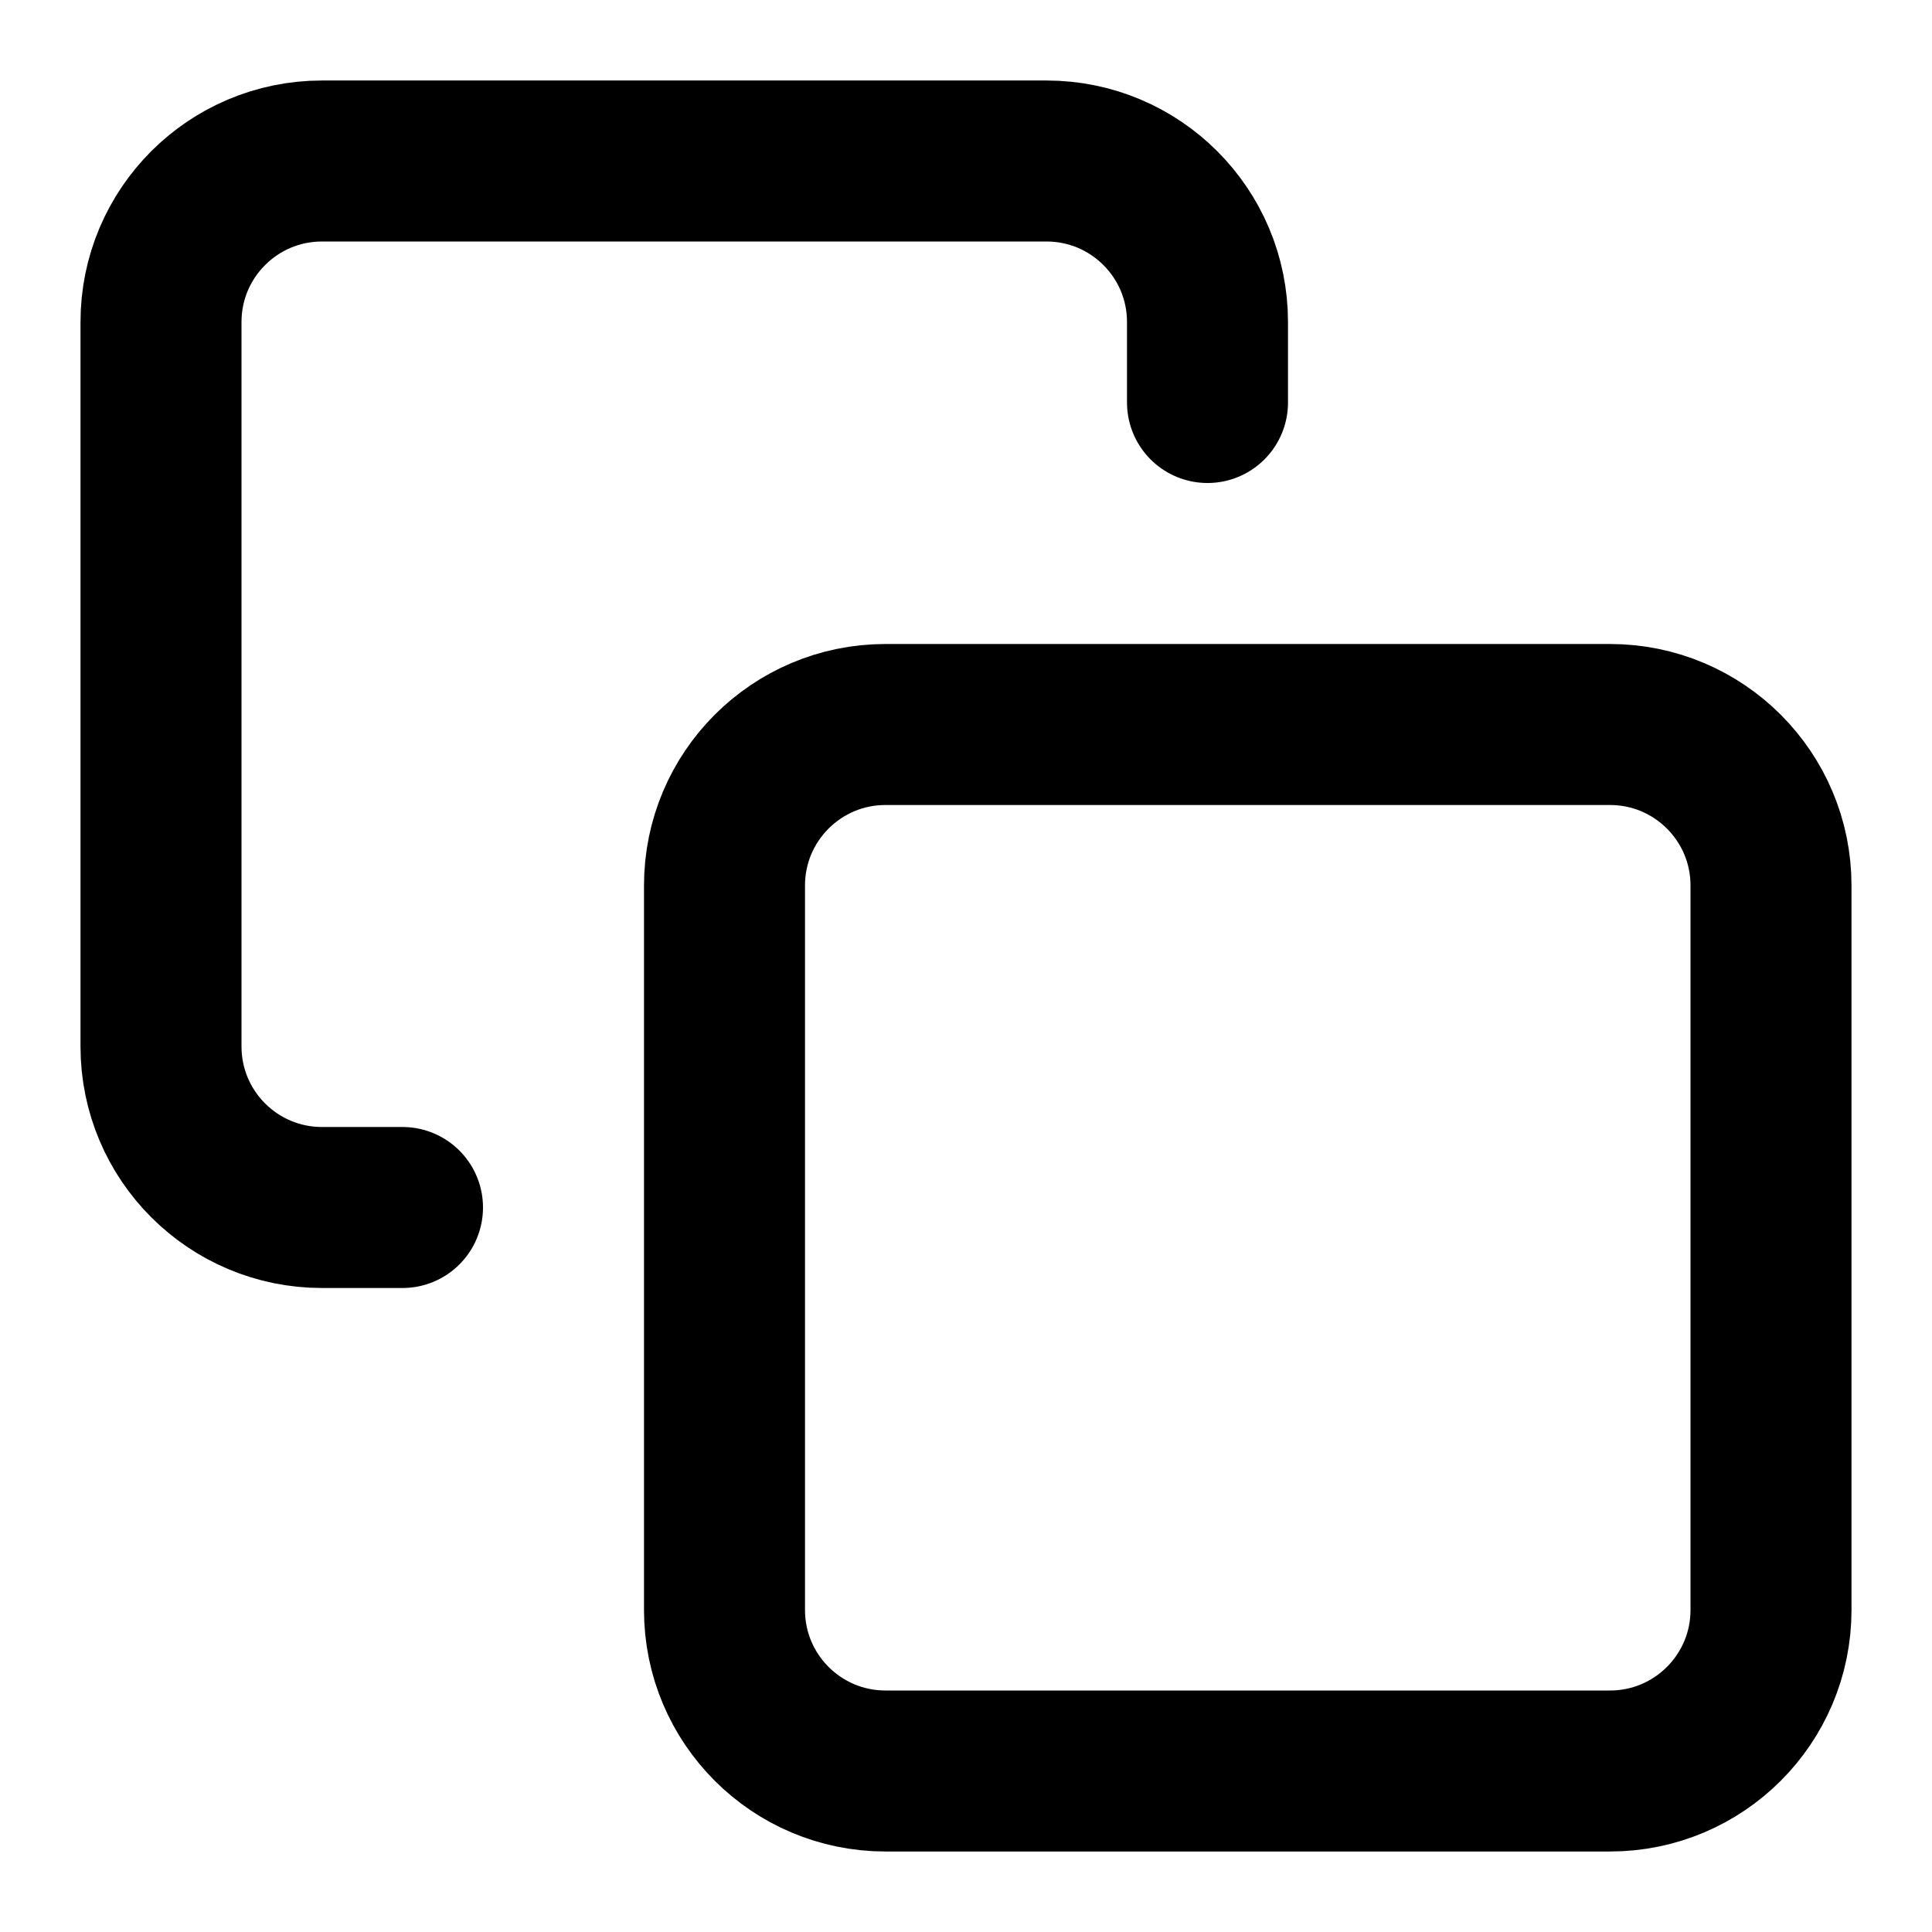
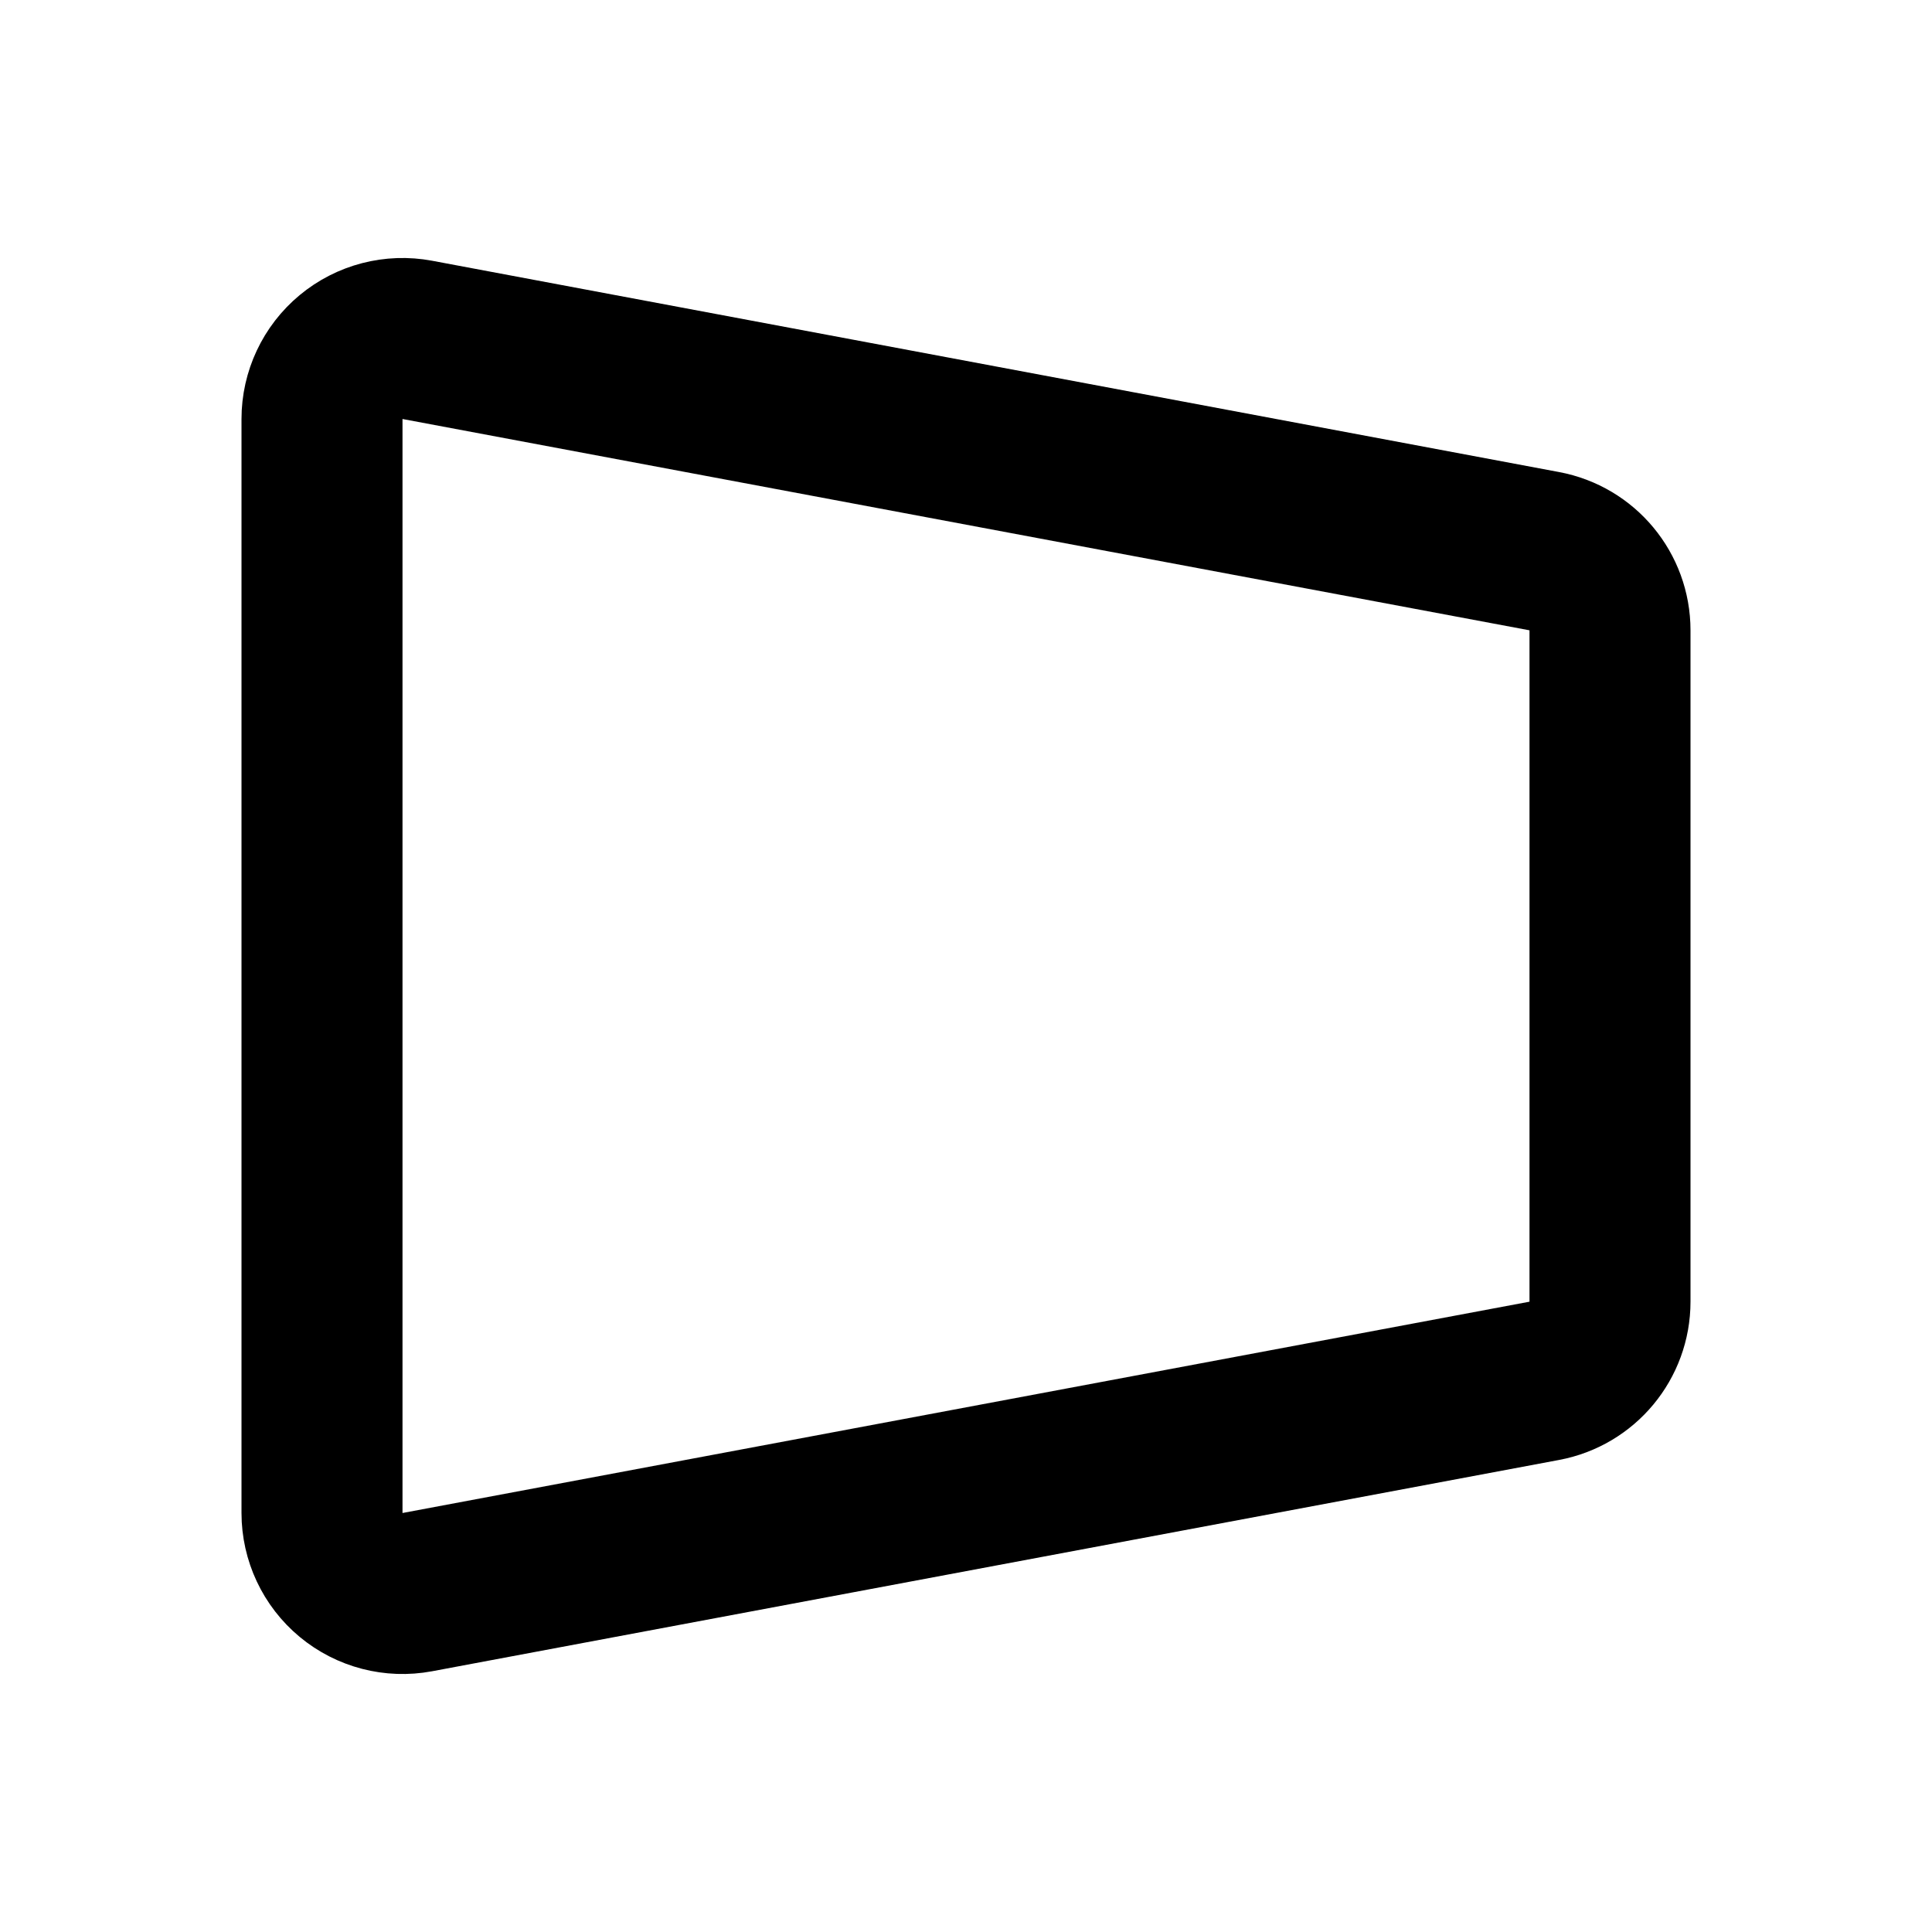
- <svg xmlns="http://www.w3.org/2000/svg" width="48" height="48" viewBox="0 0 24 24" fill="none" stroke="currentColor" stroke-width="2" stroke-linecap="round" stroke-linejoin="round" class="feather feather-copy">
-   <rect x="9" y="9" width="13" height="13" rx="2" ry="2" />
-   <path d="M5 15H4a2 2 0 0 1-2-2V4a2 2 0 0 1 2-2h9a2 2 0 0 1 2 2v1" />
+ <svg xmlns="http://www.w3.org/2000/svg" width="24" height="24" viewBox="0 0 24 24" fill="none" stroke="currentColor" stroke-width="2" stroke-linecap="round" stroke-linejoin="round">
+   <path d="M4 5.205v13.59a1 1 0 0 0 1.184 .983l14 -2.625a1 1 0 0 0 .816 -.983v-8.34a1 1 0 0 0 -.816 -.983l-14 -2.625a1 1 0 0 0 -1.184 .983z" />
</svg>
